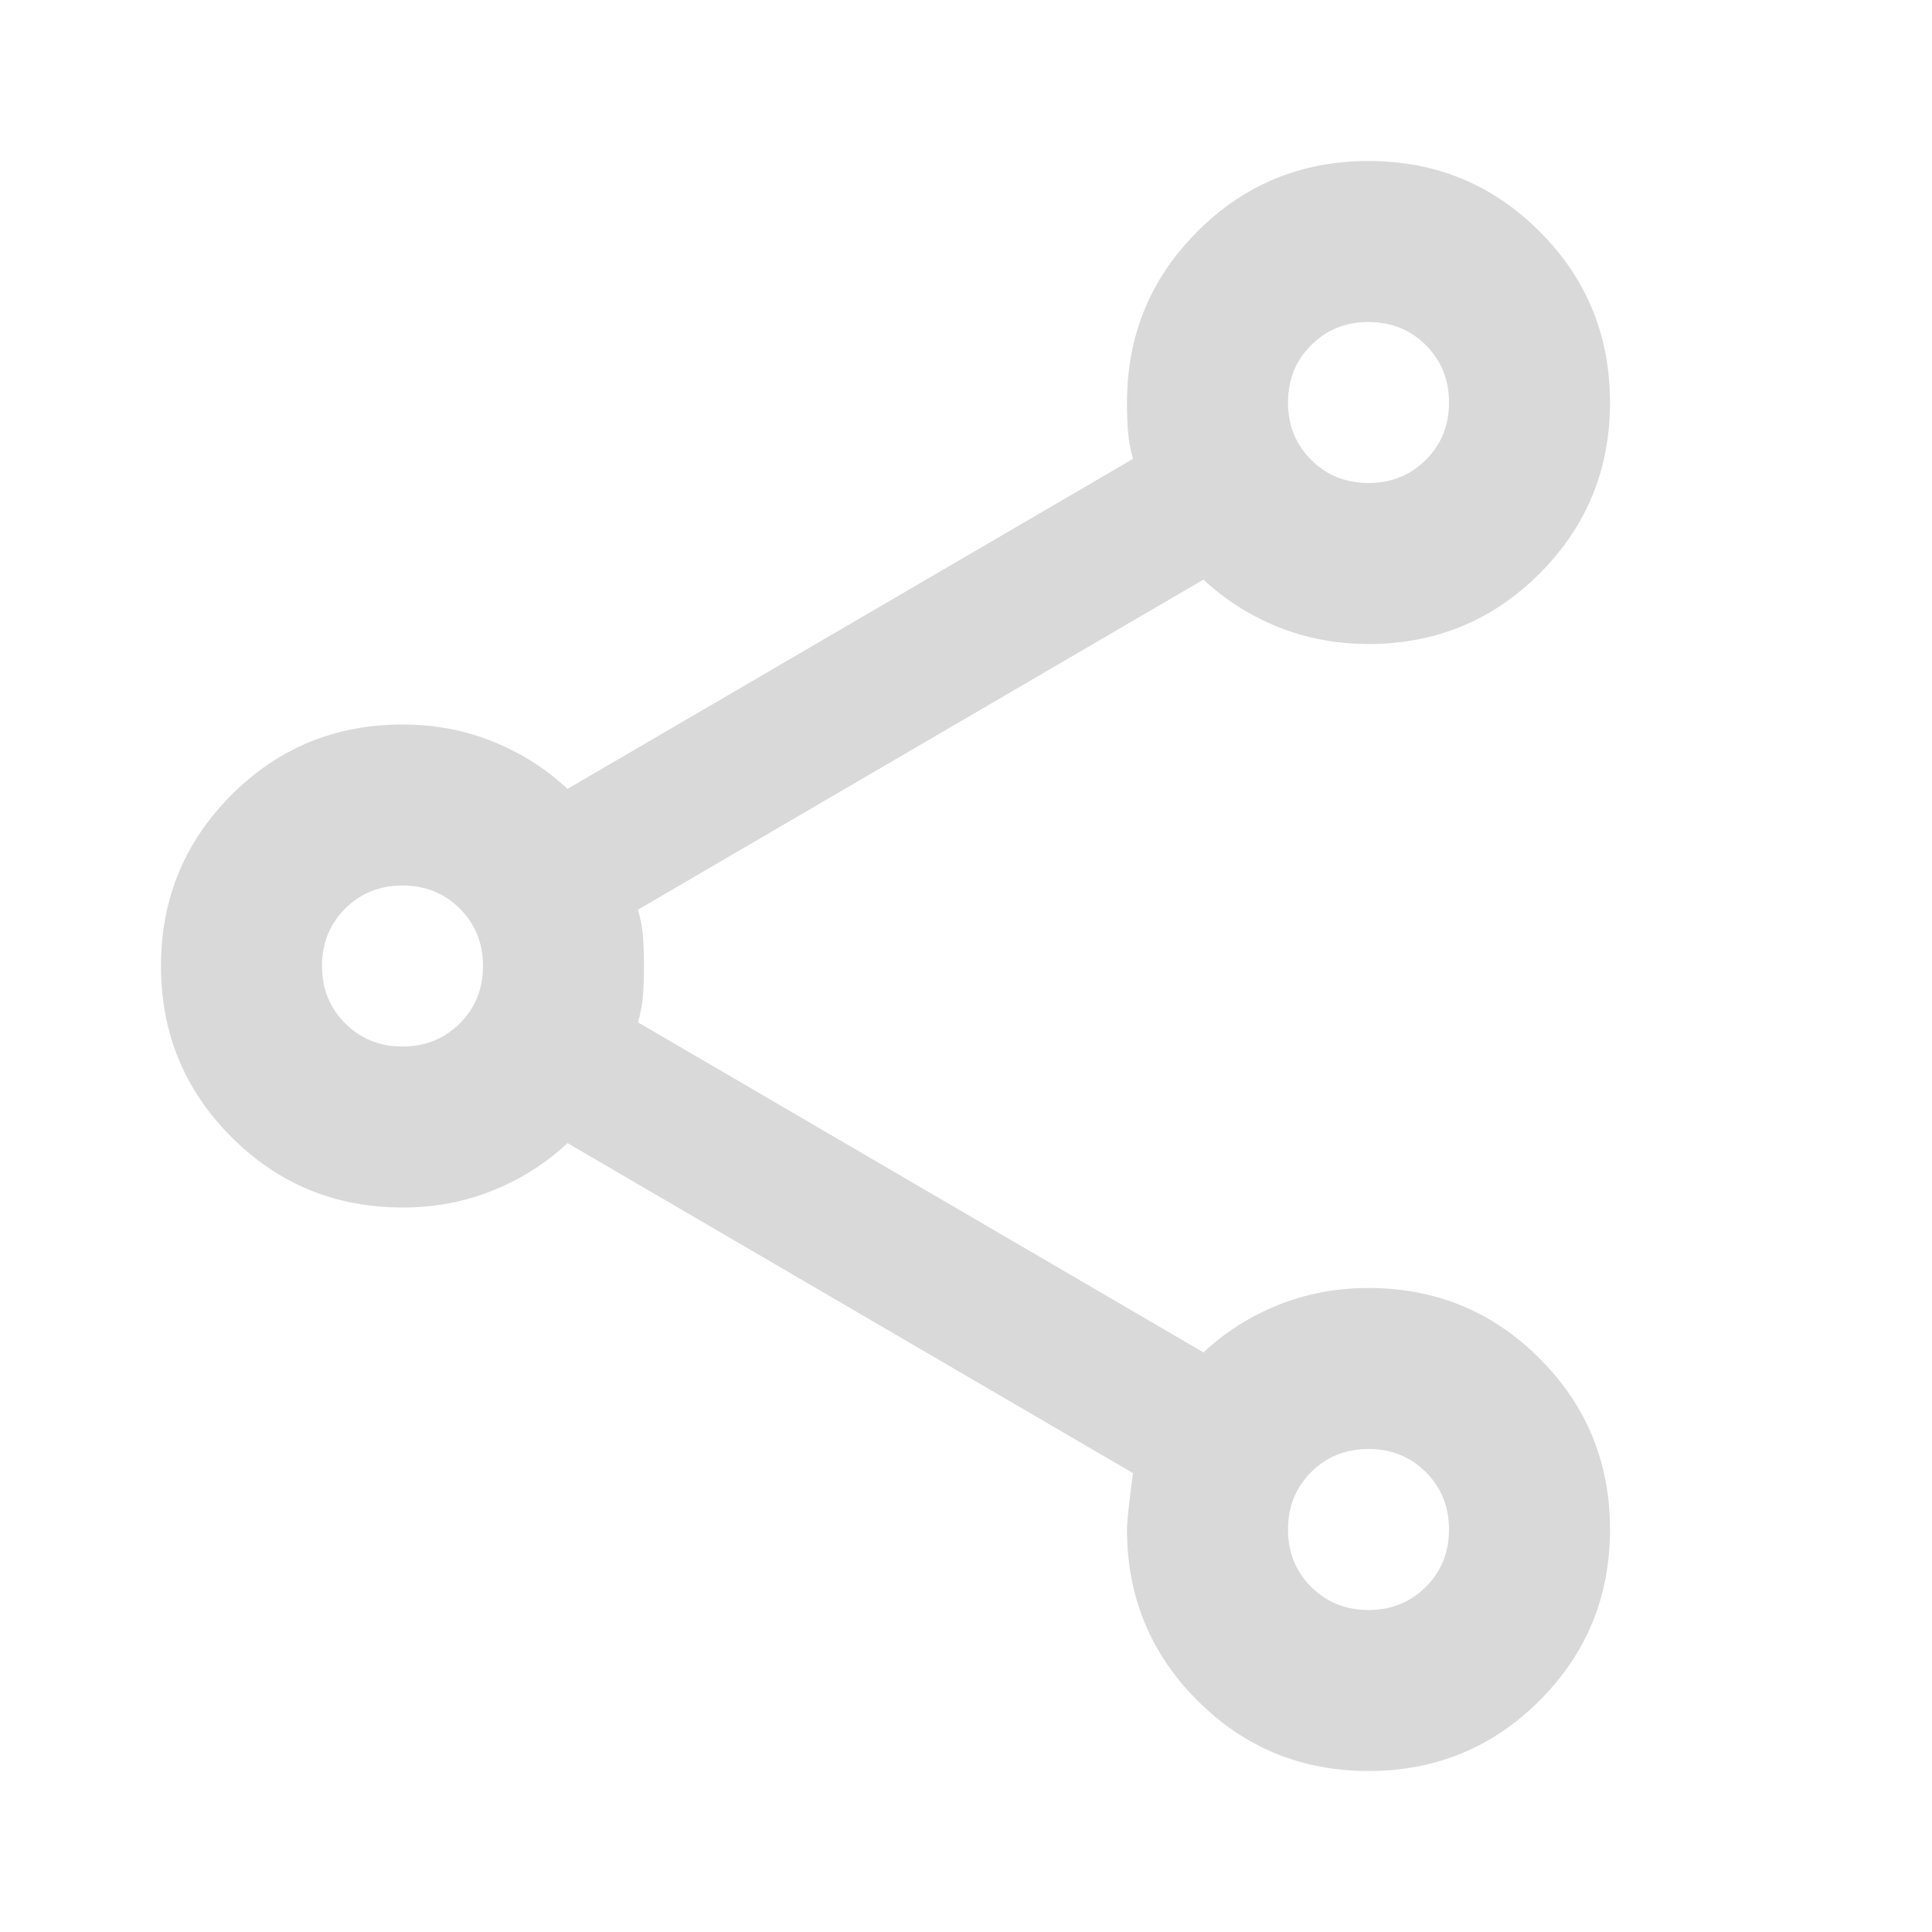
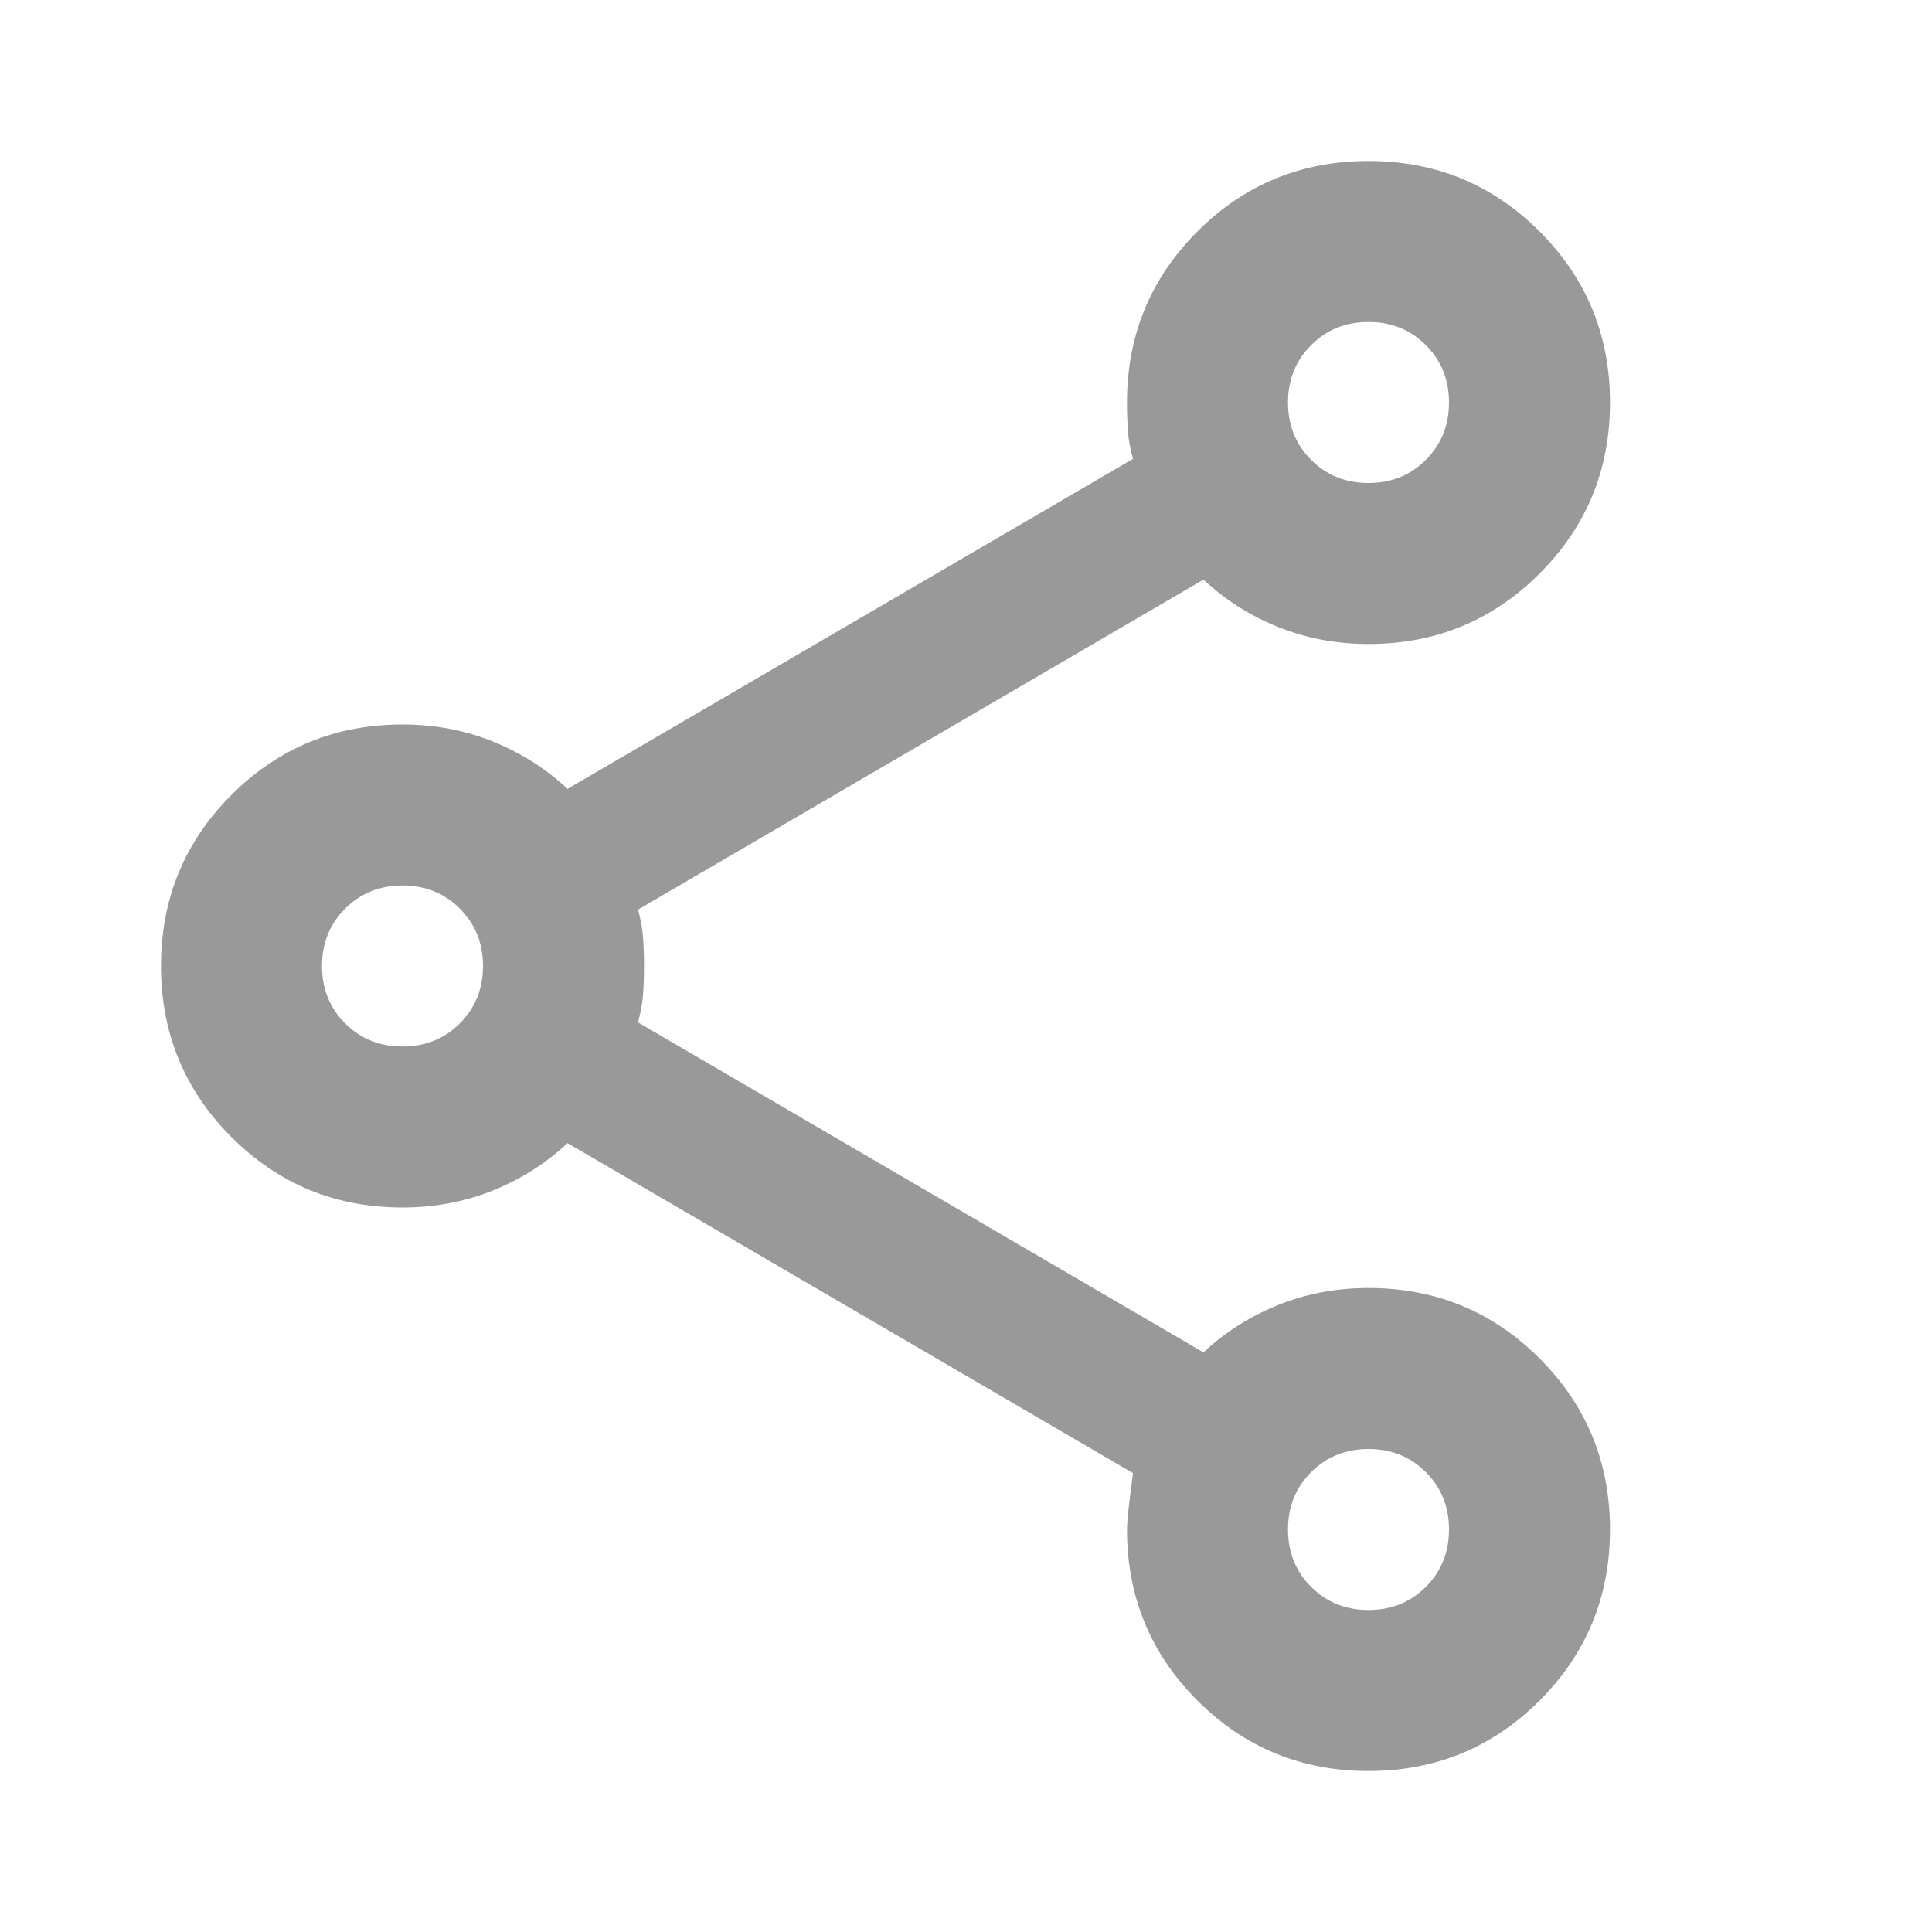
- <svg xmlns="http://www.w3.org/2000/svg" height="24px" viewBox="0 -960 960 960" width="24px" fill="#D9D9D9">
+ <svg xmlns="http://www.w3.org/2000/svg" height="24px" viewBox="0 -960 960 960" width="24px" fill="#999999">
  <path d="M680-80q-50 0-85-35t-35-85q0-6 3-28L282-392q-16 15-37 23.5t-45 8.5q-50 0-85-35t-35-85q0-50 35-85t85-35q24 0 45 8.5t37 23.5l281-164q-2-7-2.5-13.5T560-760q0-50 35-85t85-35q50 0 85 35t35 85q0 50-35 85t-85 35q-24 0-45-8.5T598-672L317-508q2 7 2.5 13.5t.5 14.5q0 8-.5 14.5T317-452l281 164q16-15 37-23.5t45-8.5q50 0 85 35t35 85q0 50-35 85t-85 35Zm0-80q17 0 28.5-11.5T720-200q0-17-11.5-28.5T680-240q-17 0-28.5 11.5T640-200q0 17 11.5 28.5T680-160ZM200-440q17 0 28.5-11.5T240-480q0-17-11.5-28.5T200-520q-17 0-28.5 11.5T160-480q0 17 11.5 28.5T200-440Zm480-280q17 0 28.5-11.5T720-760q0-17-11.5-28.5T680-800q-17 0-28.5 11.5T640-760q0 17 11.5 28.5T680-720Zm0 520ZM200-480Zm480-280Z" />
</svg>
